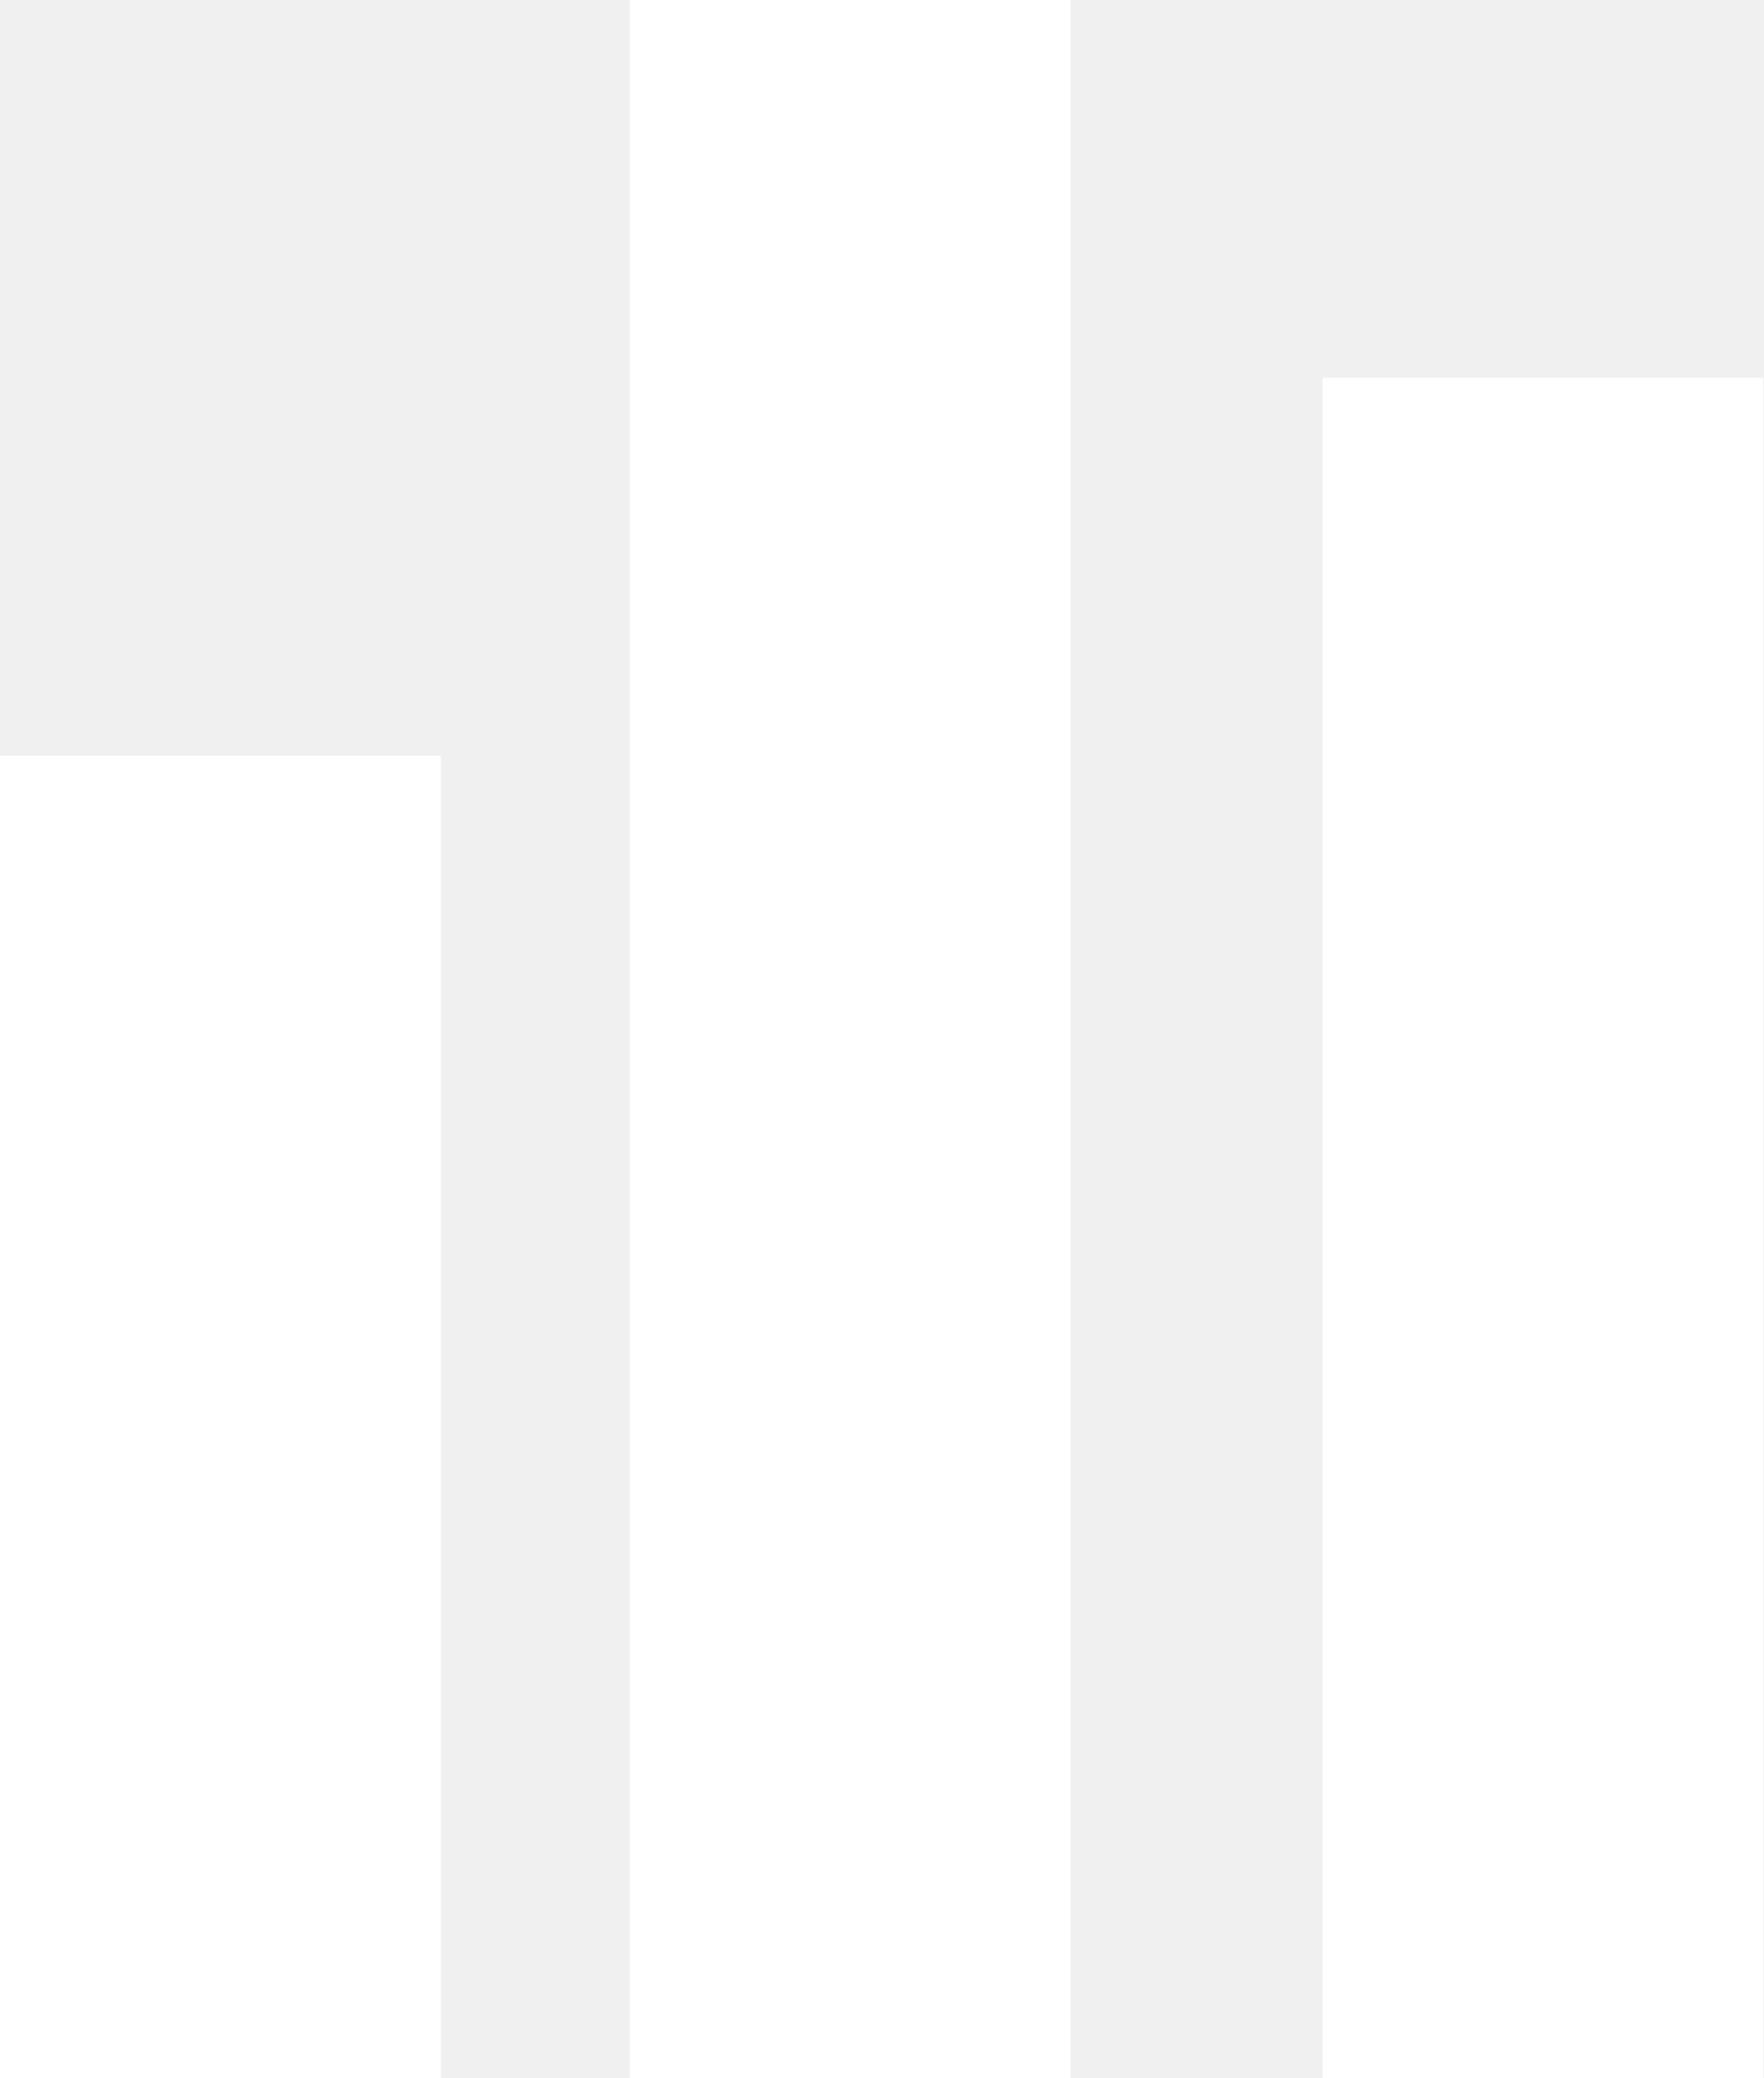
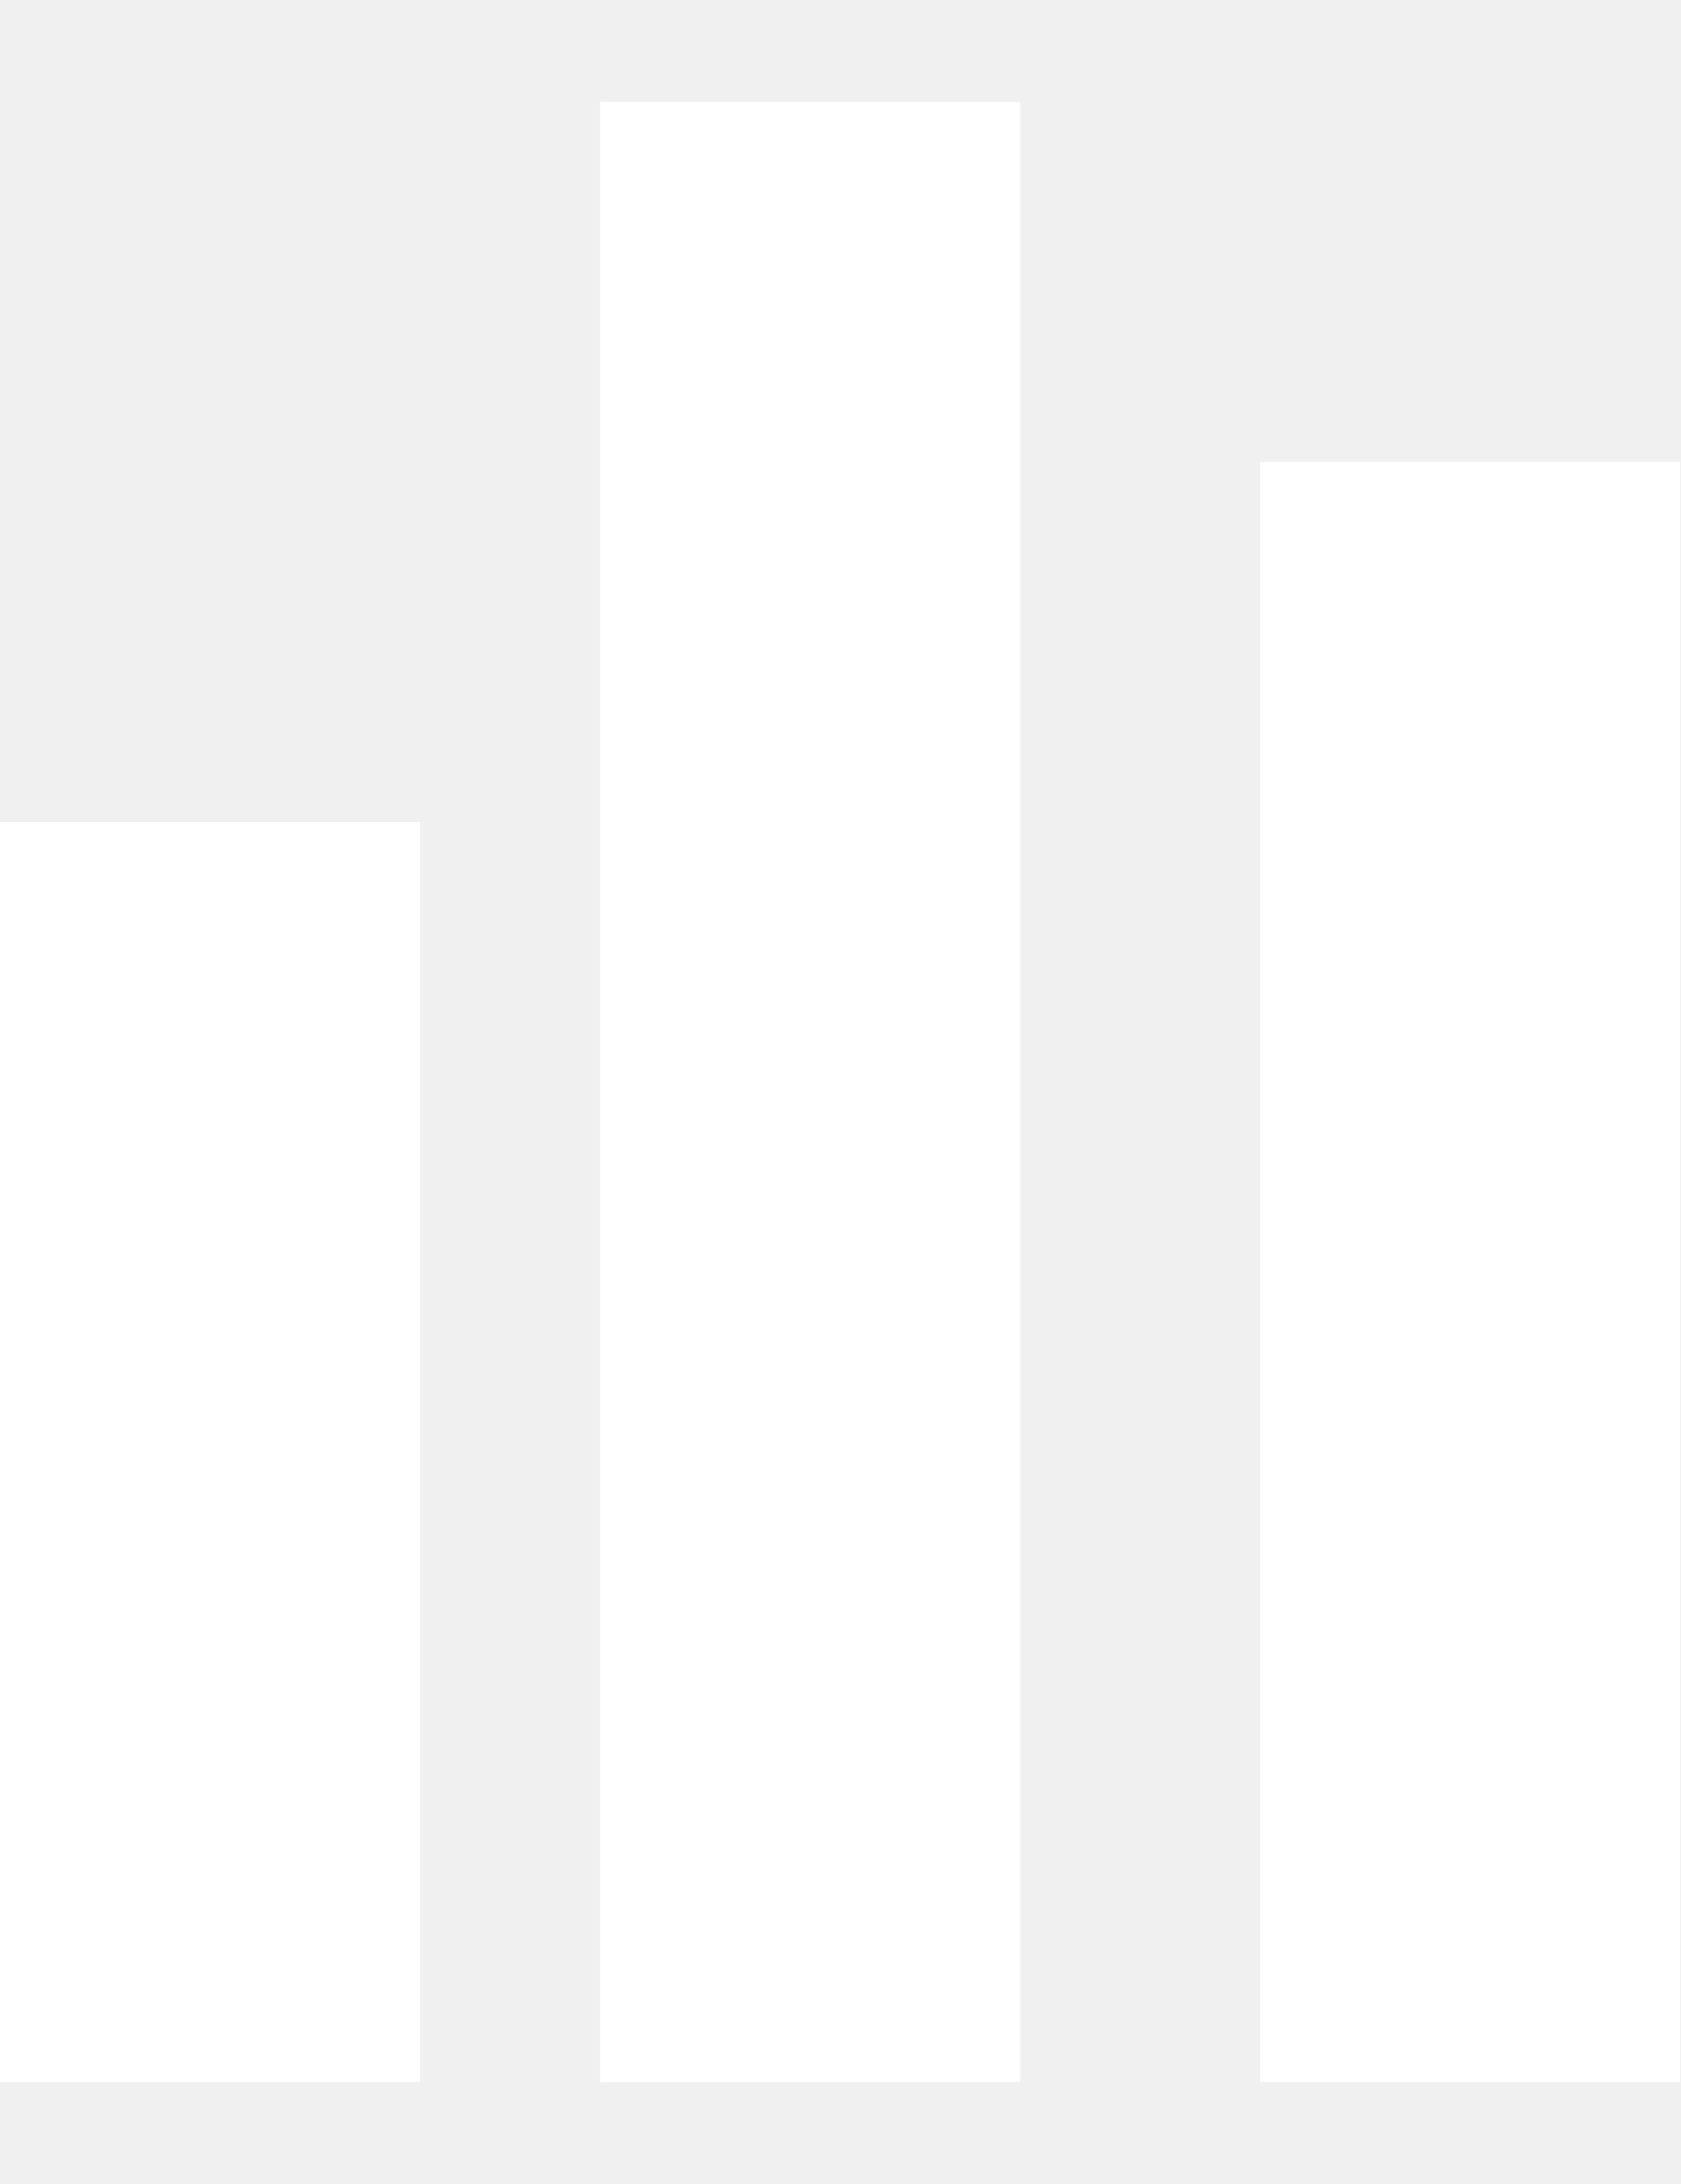
- <svg xmlns="http://www.w3.org/2000/svg" width="364" height="429" viewBox="0 0 364 429" fill="none">
-   <rect y="156" width="91" height="273" fill="white" />
-   <rect x="130" y="3.05176e-05" width="91" height="429" fill="white" />
-   <rect x="273" y="78" width="91" height="351" fill="white" />
+ <svg xmlns="http://www.w3.org/2000/svg" id="logo" width="30" height="39" viewBox="0 0 364 429" fill="none">
+   <rect id="logo-first-i" y="156" width="91" height="273" fill="white" />
+   <rect id="logo-second-i" x="130" y="0" width="91" height="429" fill="white" />
+   <rect id="logo-third-i" x="273" y="78" width="91" height="351" fill="white" />
</svg>
